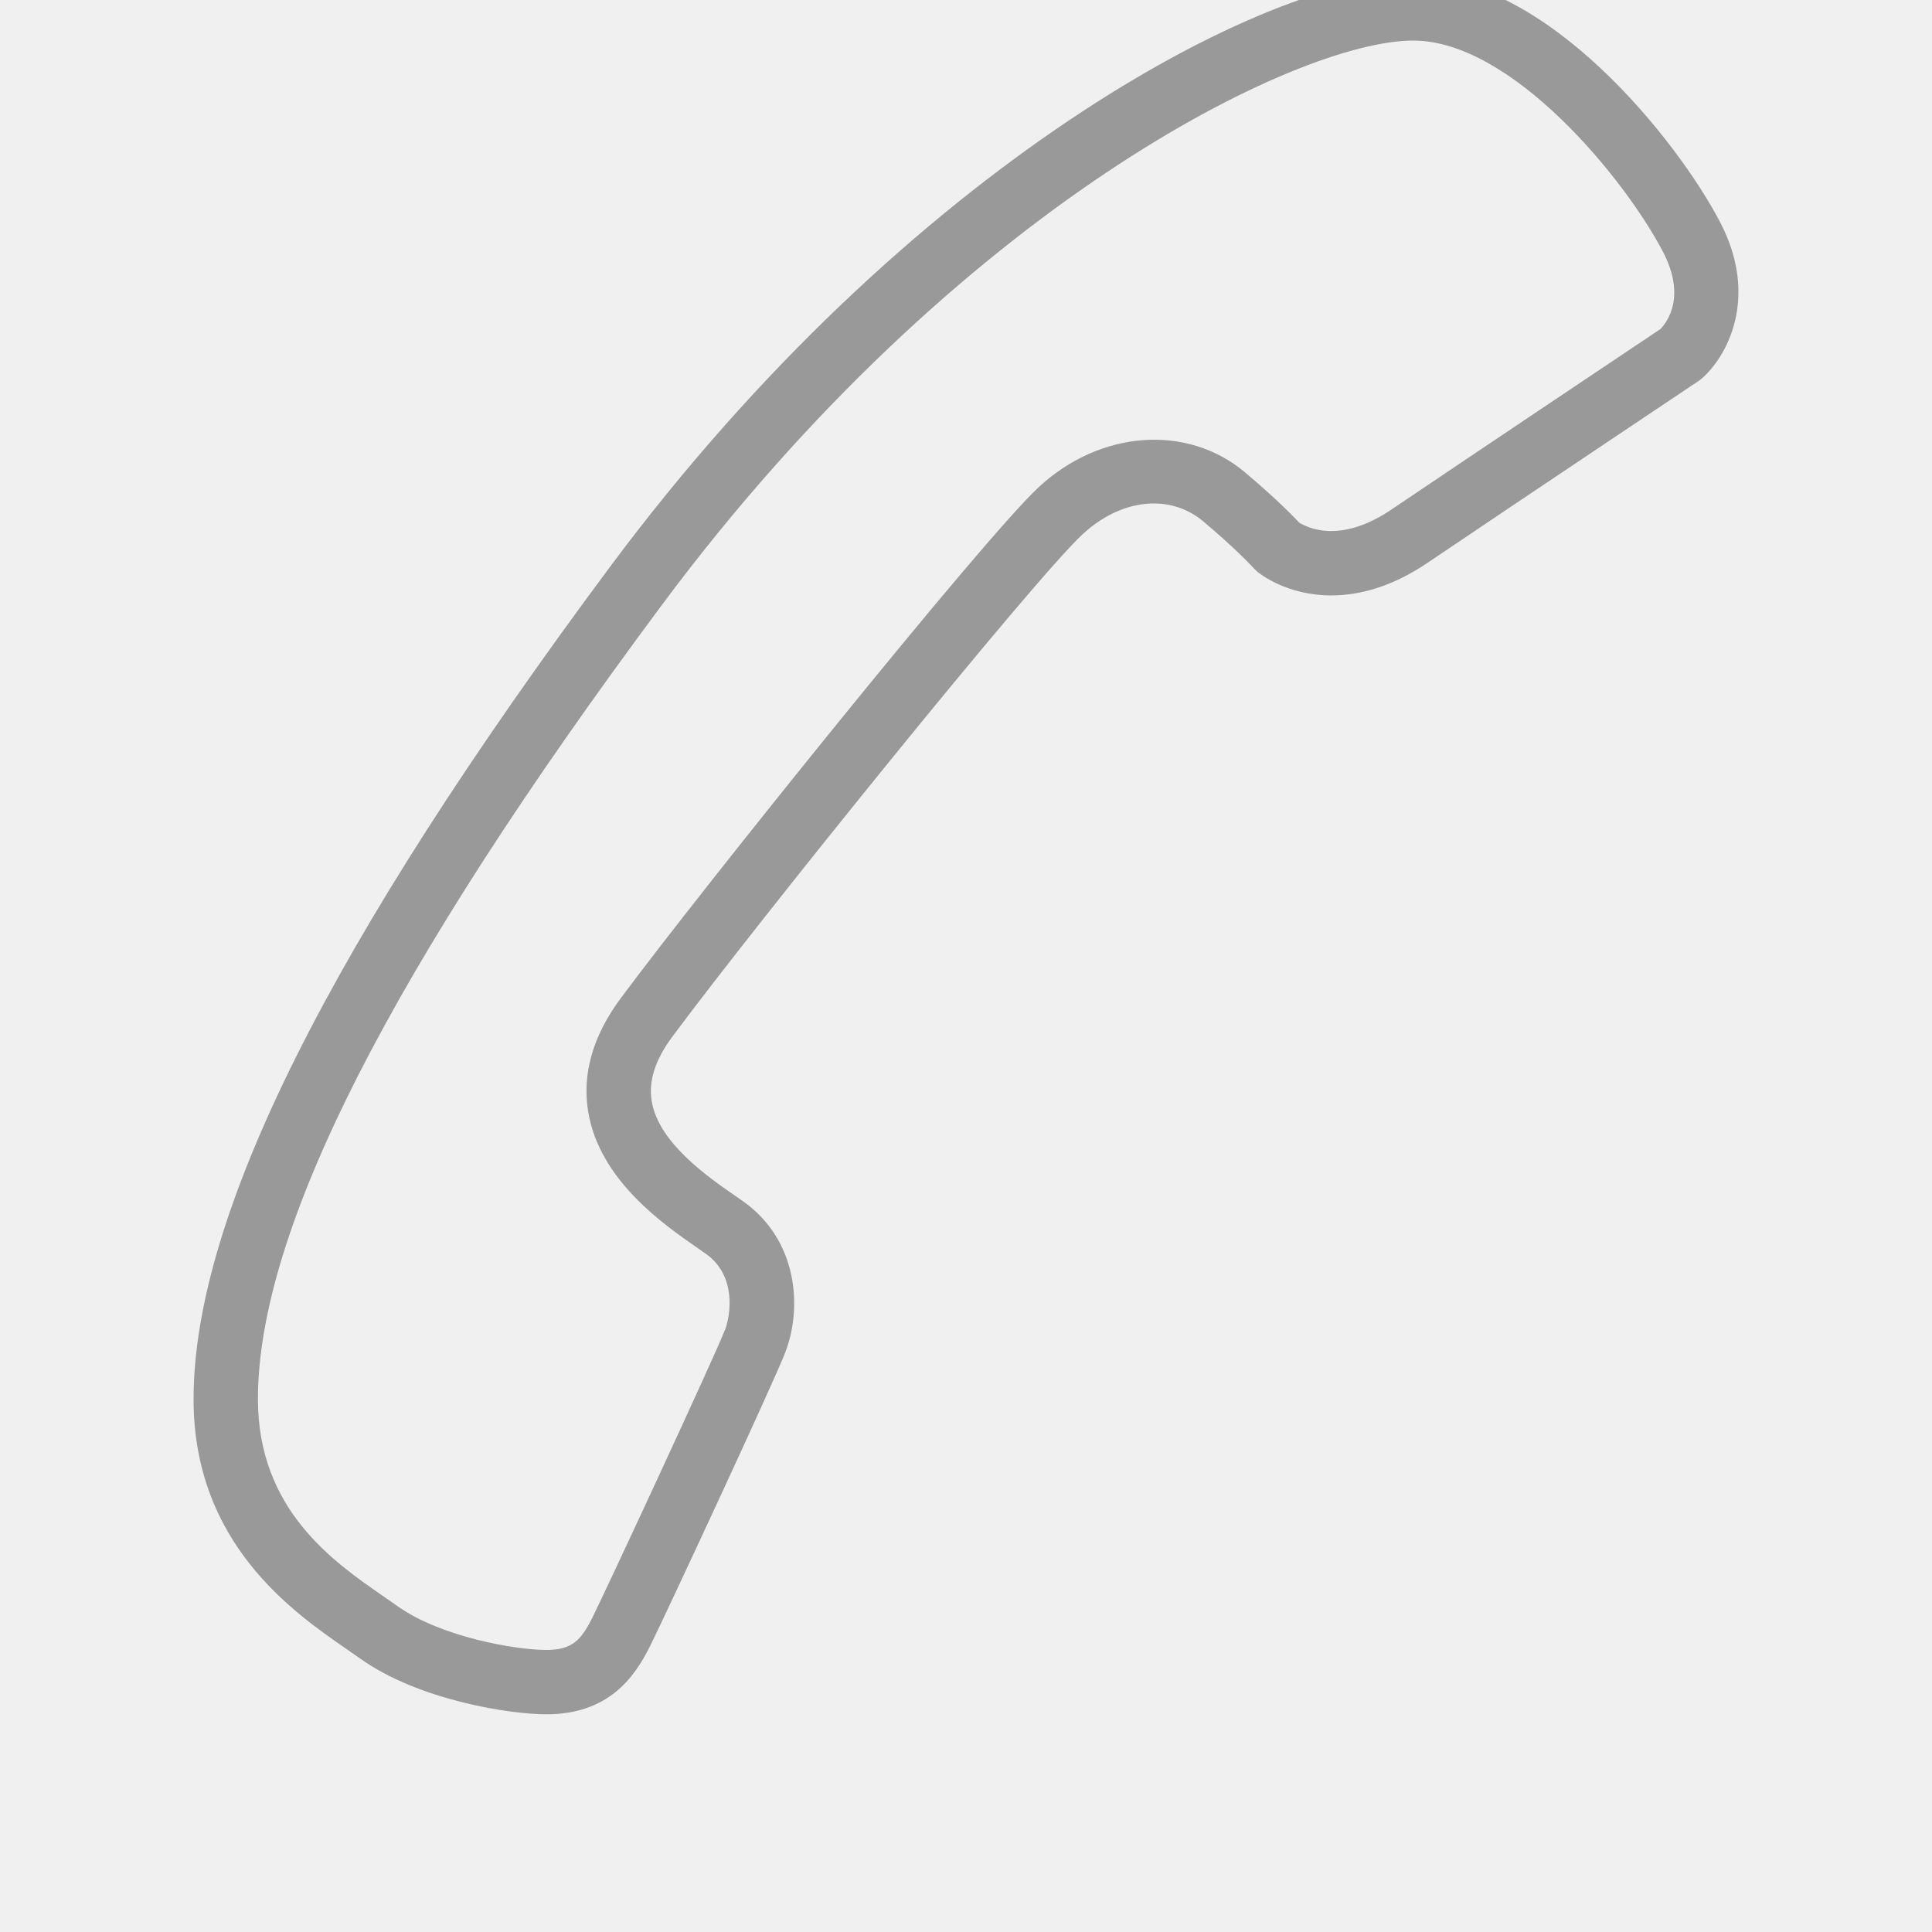
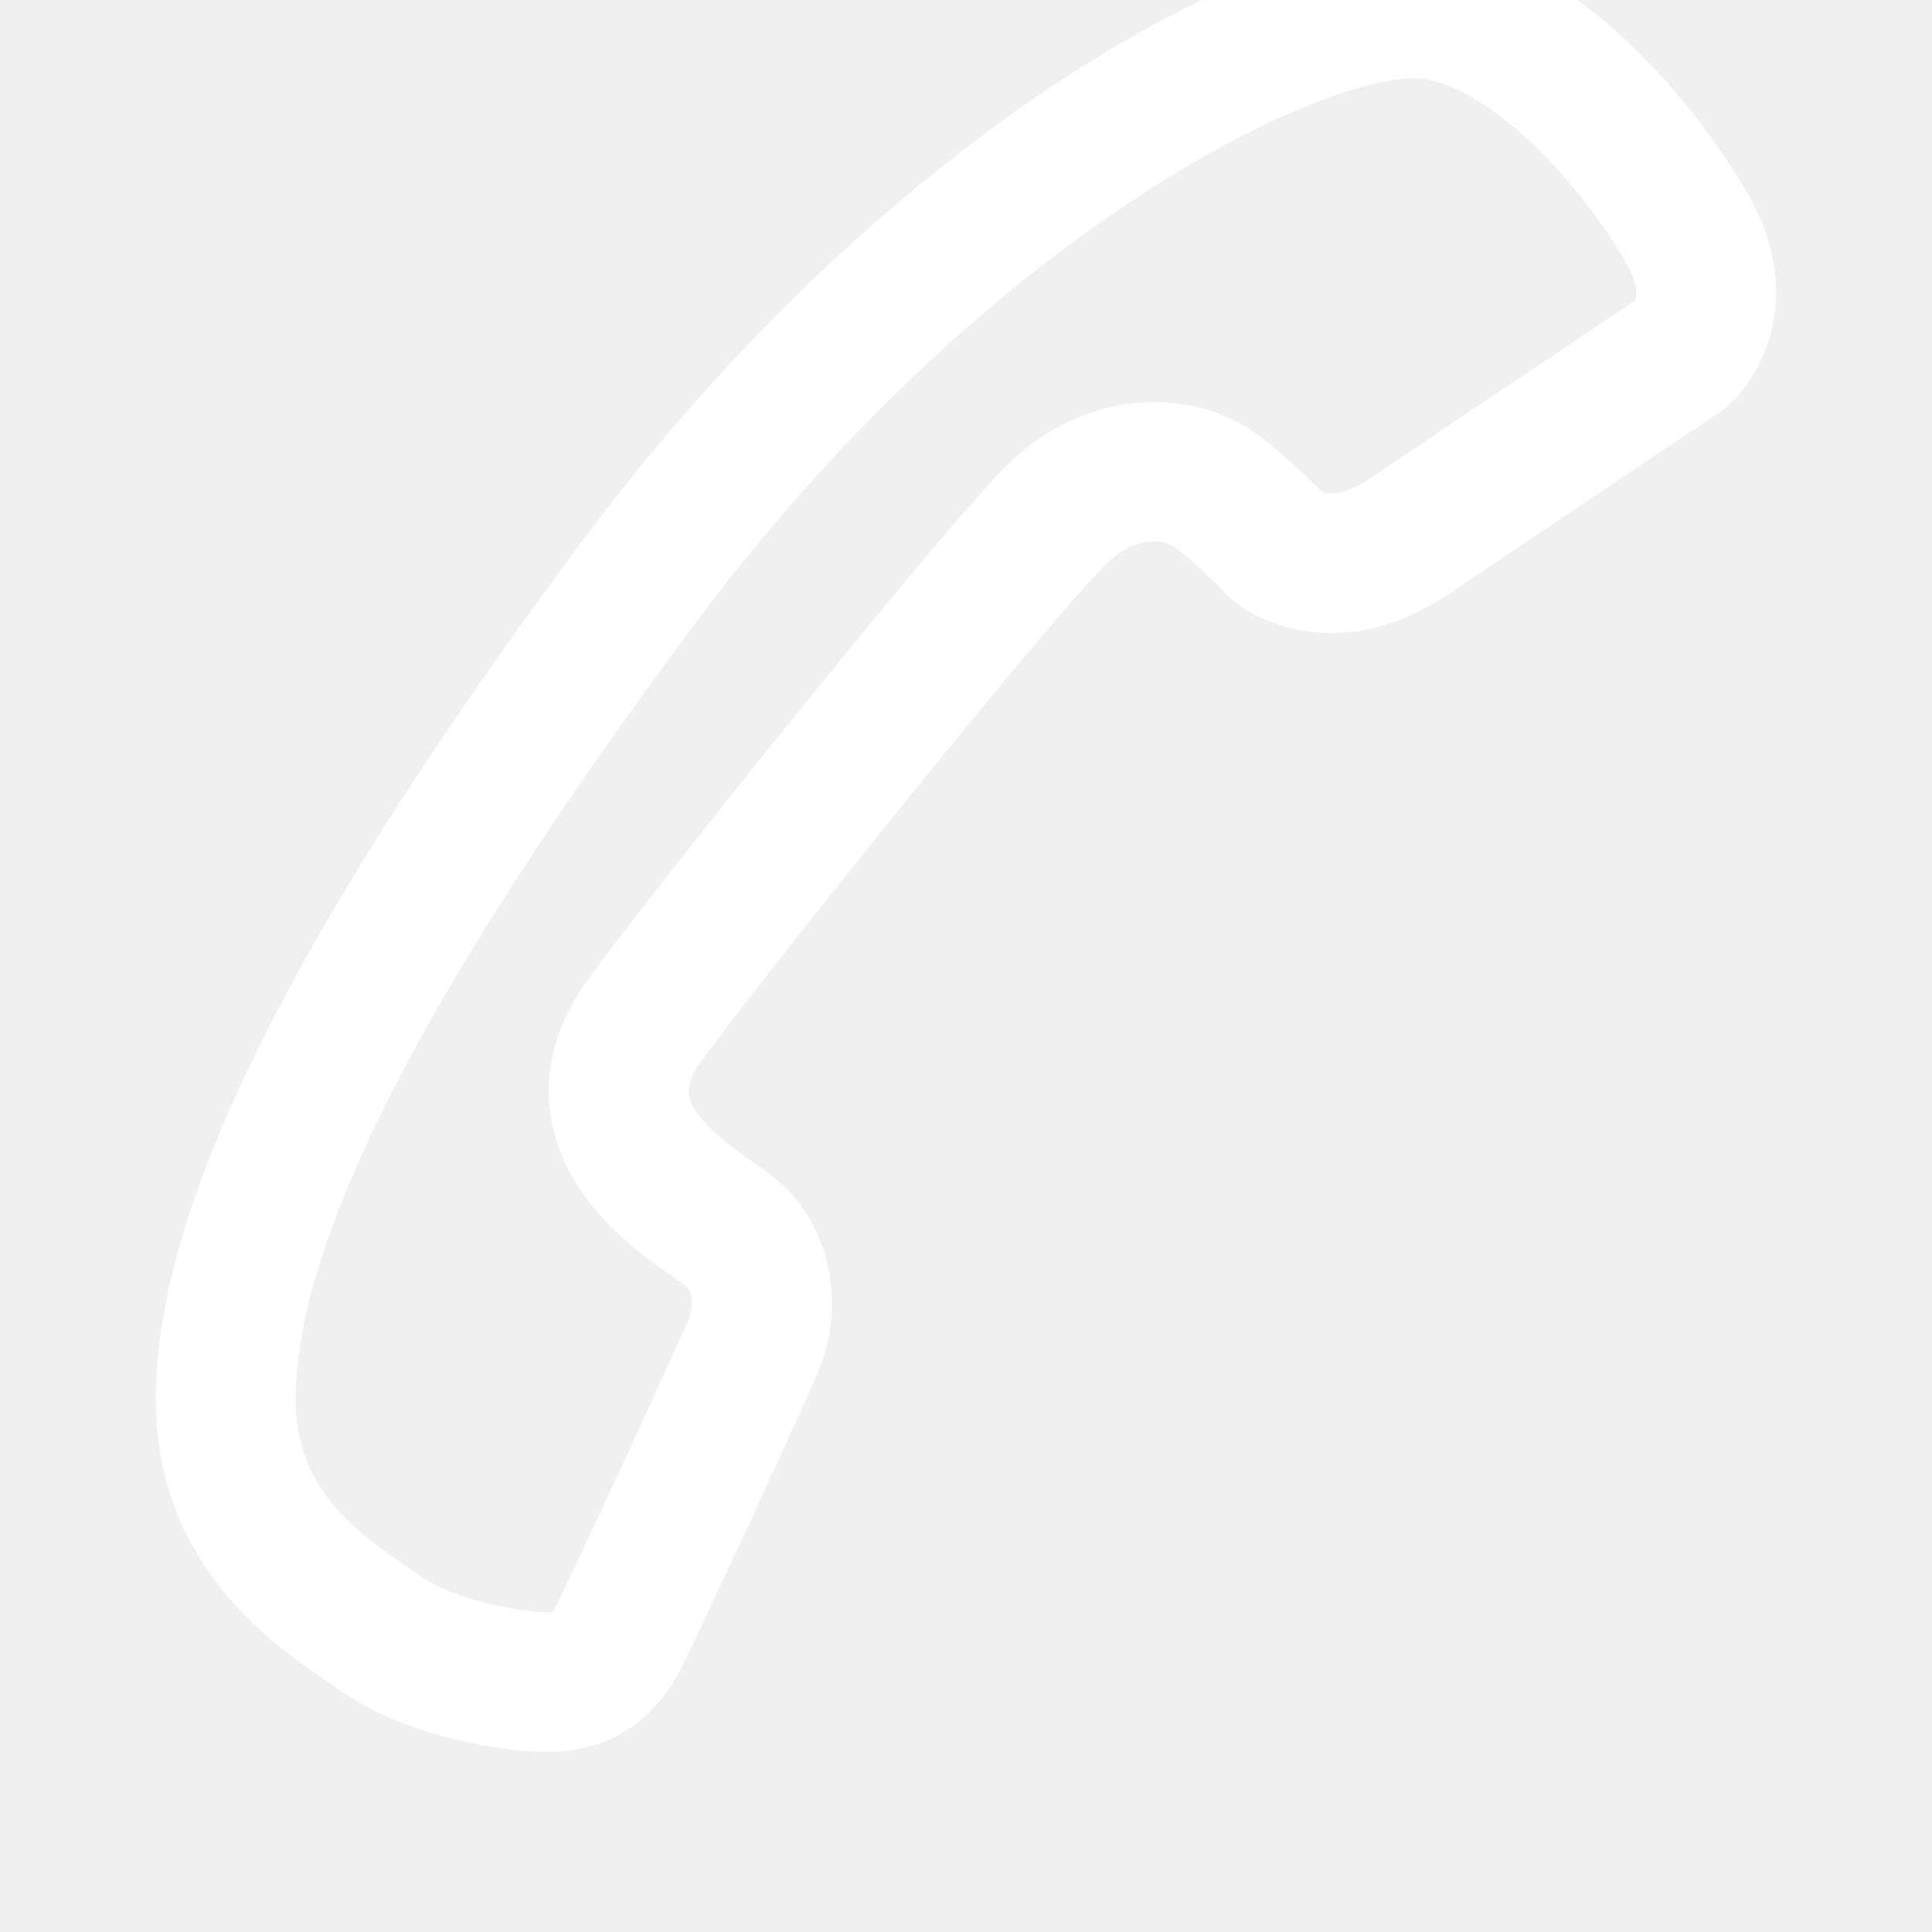
- <svg xmlns="http://www.w3.org/2000/svg" fill="#999" version="1.1" x="0px" y="0px" viewBox="0 0 512 512" style="enable-background:new 0 0 512 512;" xml:space="preserve">
+ <svg xmlns="http://www.w3.org/2000/svg" fill="#fff" version="1.1" x="0px" y="0px" viewBox="0 0 512 512" style="enable-background:new 0 0 512 512;" xml:space="preserve">
  <g>
-     <path d="M374.511-6.31c-38.902 0-133.448 49.748-212.85 156.523-74.263 99.869-110.365 172.016-110.365 220.564 0 38.226 26.398 56.469 40.576 66.265l3.499 2.441c15.669 11.203 40.034 14.827 49.372 14.827 16.377 0 23.283-9.588 27.464-17.943 3.548-7.064 32.97-70.247 35.952-78.102 4.574-12.078 3.066-29.68-11.079-39.801l-2.482-1.733c-7.023-4.865-20.084-13.911-21.891-24.907-0.883-5.347 0.908-10.937 5.473-17.093 22.774-30.688 95.488-120.794 108.599-133.031 10.271-9.596 23.283-10.962 32.146-3.49 9.171 7.731 13.245 12.295 13.286 12.345l0.941 0.908c0.775 0.65 7.939 6.331 19.651 6.331 8.446 0 17.043-2.916 25.531-8.655 22.050-14.894 71.797-48.173 71.797-48.173l0.808-0.608c6.364-5.456 15.561-21.166 4.84-41.617-11.112-21.226-45.607-65.051-81.268-65.051zM144.743 437.25c-8.080 0-27.939-3.415-39.46-11.645l-3.707-2.591c-13.228-9.147-33.22-22.958-33.22-52.238 0-44.749 35.003-113.564 106.999-210.385 78.628-105.75 168.509-149.642 199.156-149.642 26.064 0 55.945 36.411 66.157 55.904 6.273 11.97 1.141 18.717-0.633 20.542-5.756 3.856-50.621 33.87-71.247 47.806-5.623 3.806-11.005 5.73-15.985 5.73-4.523 0-7.497-1.607-8.505-2.241-1.666-1.783-6.247-6.473-14.378-13.328-15.218-12.811-38.368-11.271-54.786 4.065-14.77 13.786-89.365 106.658-110.649 135.339-7.364 9.921-10.262 20.026-8.614 30.030 2.991 18.135 19.918 29.855 29.014 36.153l2.266 1.591c8.122 5.806 6.406 16.319 5.057 19.876-2.516 6.623-31.563 69.156-35.244 76.503-3.016 6.016-5.382 8.531-12.221 8.531z" />
+     <path d="M374.511-6.31c-38.902 0-133.448 49.748-212.85 156.523-74.263 99.869-110.365 172.016-110.365 220.564 0 38.226 26.398 56.469 40.576 66.265l3.499 2.441c15.669 11.203 40.034 14.827 49.372 14.827 16.377 0 23.283-9.588 27.464-17.943 3.548-7.064 32.97-70.247 35.952-78.102 4.574-12.078 3.066-29.68-11.079-39.801l-2.482-1.733c-7.023-4.865-20.084-13.911-21.891-24.907-0.883-5.347 0.908-10.937 5.473-17.093 22.774-30.688 95.488-120.794 108.599-133.031 10.271-9.596 23.283-10.962 32.146-3.49 9.171 7.731 13.245 12.295 13.286 12.345l0.941 0.908c0.775 0.65 7.939 6.331 19.651 6.331 8.446 0 17.043-2.916 25.531-8.655 22.050-14.894 71.797-48.173 71.797-48.173l0.808-0.608c6.364-5.456 15.561-21.166 4.84-41.617-11.112-21.226-45.607-65.051-81.268-65.051zM144.743 437.25c-8.080 0-27.939-3.415-39.46-11.645l-3.707-2.591c-13.228-9.147-33.22-22.958-33.22-52.238 0-44.749 35.003-113.564 106.999-210.385 78.628-105.75 168.509-149.642 199.156-149.642 26.064 0 55.945 36.411 66.157 55.904 6.273 11.97 1.141 18.717-0.633 20.542-5.756 3.856-50.621 33.87-71.247 47.806-5.623 3.806-11.005 5.73-15.985 5.73-4.523 0-7.497-1.607-8.505-2.241-1.666-1.783-6.247-6.473-14.378-13.328-15.218-12.811-38.368-11.271-54.786 4.065-14.77 13.786-89.365 106.658-110.649 135.339-7.364 9.921-10.262 20.026-8.614 30.030 2.991 18.135 19.918 29.855 29.014 36.153l2.266 1.591c8.122 5.806 6.406 16.319 5.057 19.876-2.516 6.623-31.563 69.156-35.244 76.503-3.016 6.016-5.382 8.531-12.221 8.531z" stroke="white" stroke-width="20" />
  </g>
</svg>
